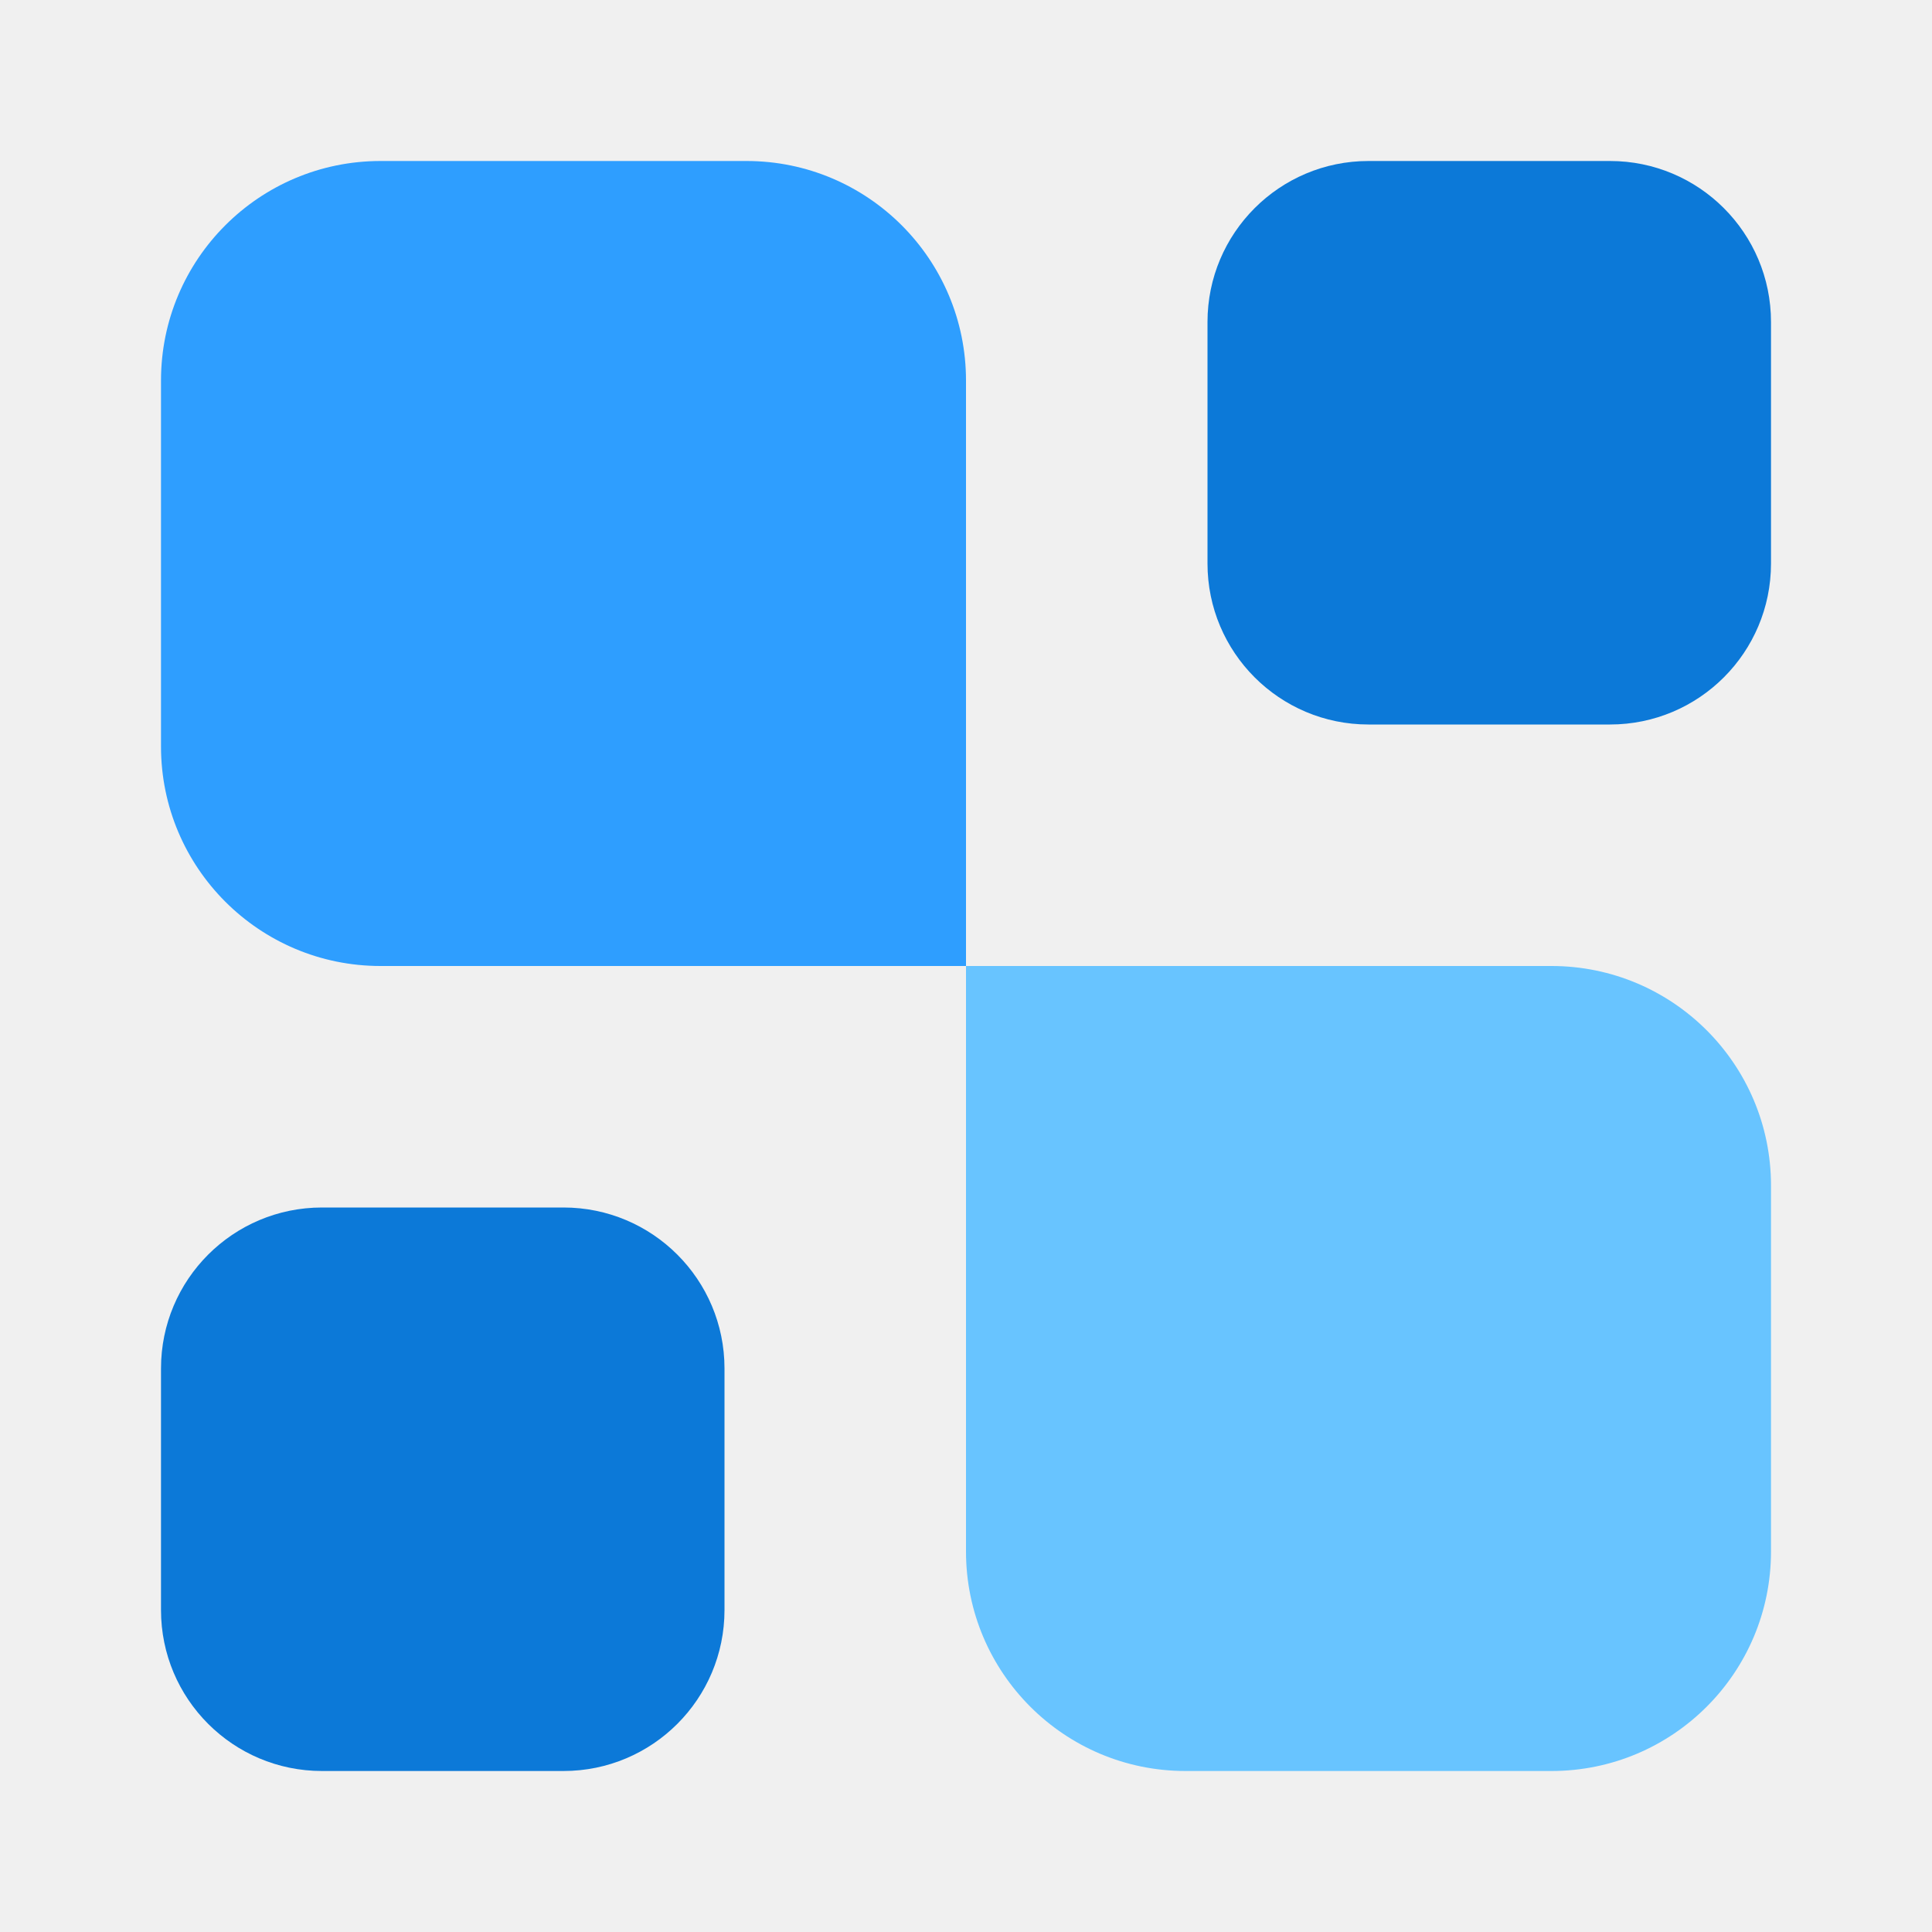
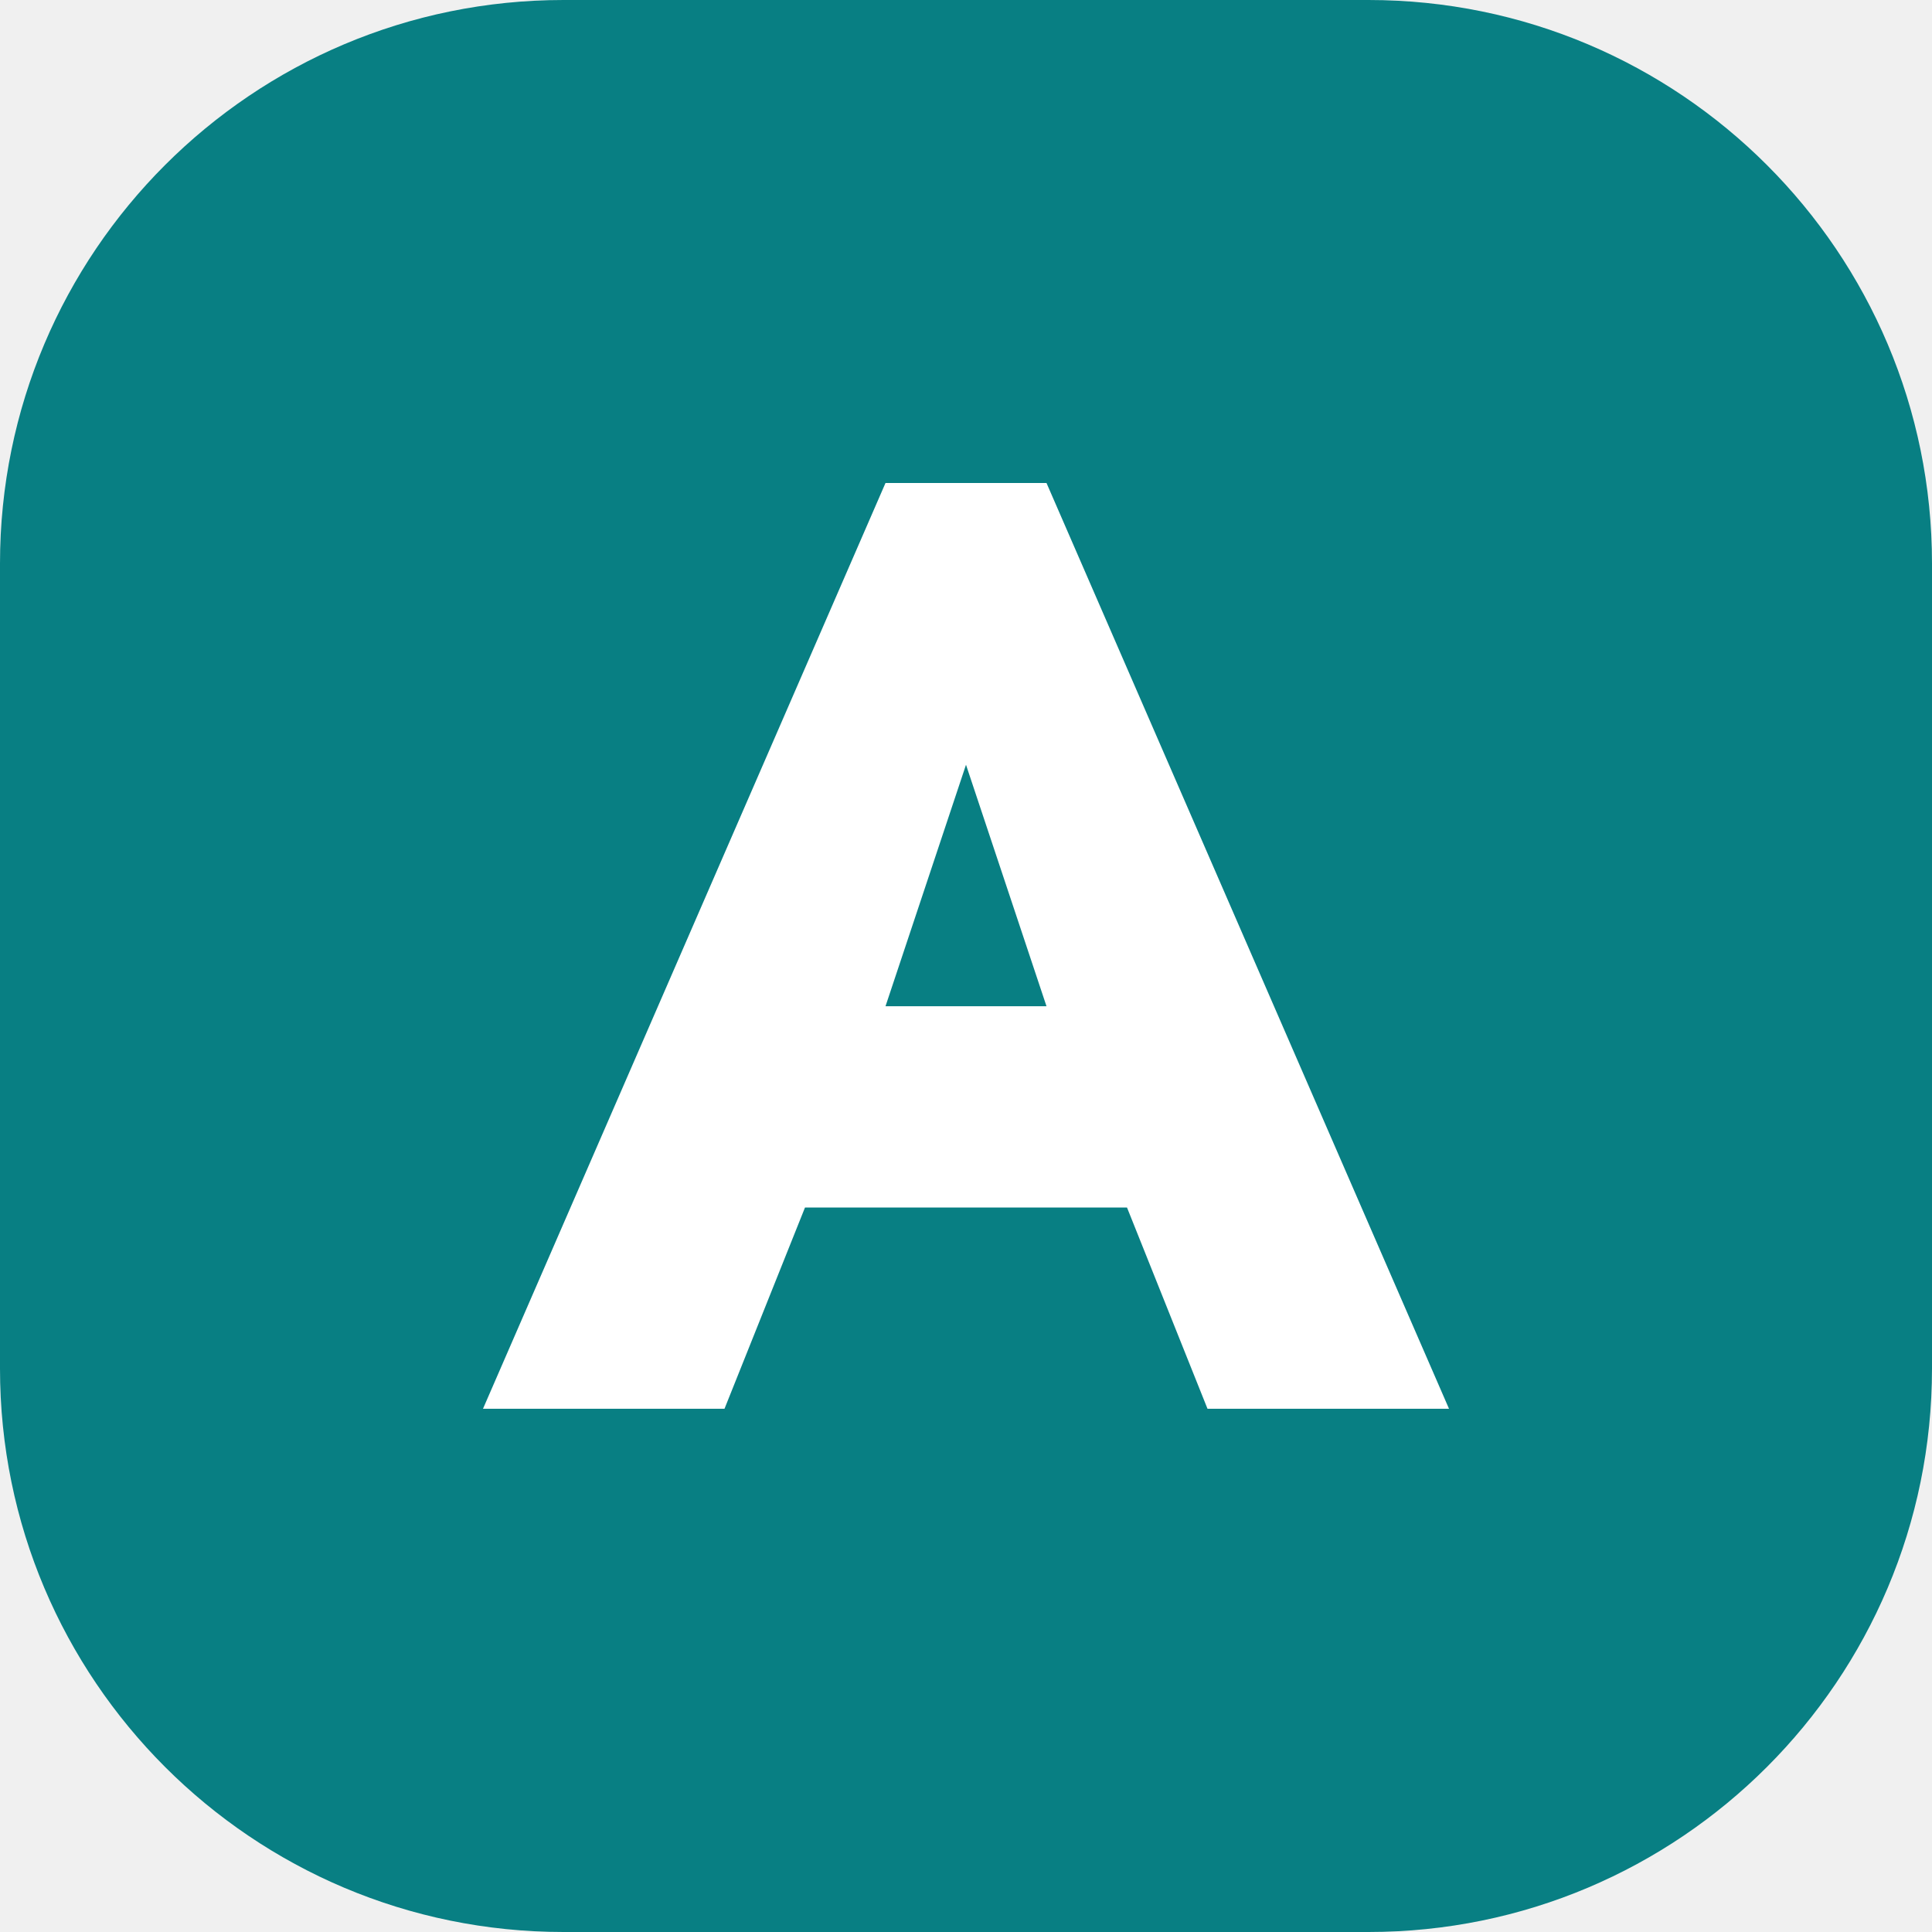
- <svg xmlns="http://www.w3.org/2000/svg" width="24" height="24" viewBox="0 0 24 24" fill="none">
-   <path d="M22 19.273C22 20.779 20.779 22 19.273 22H14.727C13.221 22 12 20.779 12 19.273V12H19.273C20.779 12 22 13.221 22 14.727V19.273Z" fill="#68C4FF" />
-   <path d="M20 2C21.105 2 22 2.895 22 4V7C22 8.105 21.105 9 20 9H17C15.895 9 15 8.105 15 7V4C15 2.895 15.895 2 17 2H20Z" fill="#0C79D8" />
-   <path d="M7 15C8.105 15 9 15.895 9 17V20C9 21.105 8.105 22 7 22H4C2.895 22 2 21.105 2 20V17C2 15.895 2.895 15 4 15H7Z" fill="#0C79D8" />
-   <path d="M12 12H4.727C3.221 12 2 10.779 2 9.273V4.727C2 3.221 3.221 2 4.727 2H9.273C10.779 2 12 3.221 12 4.727V12Z" fill="#2E9EFF" />
+ <svg xmlns="http://www.w3.org/2000/svg" viewBox="0 0 48 48">
+   <rect width="48" height="48" rx="14" fill="#087f83" />
+   <path d="m12 35 10-23h4l10 23h-6l-2-5H20l-2 5zm10-10h4l-2-6z" fill="#fff" />
</svg>
